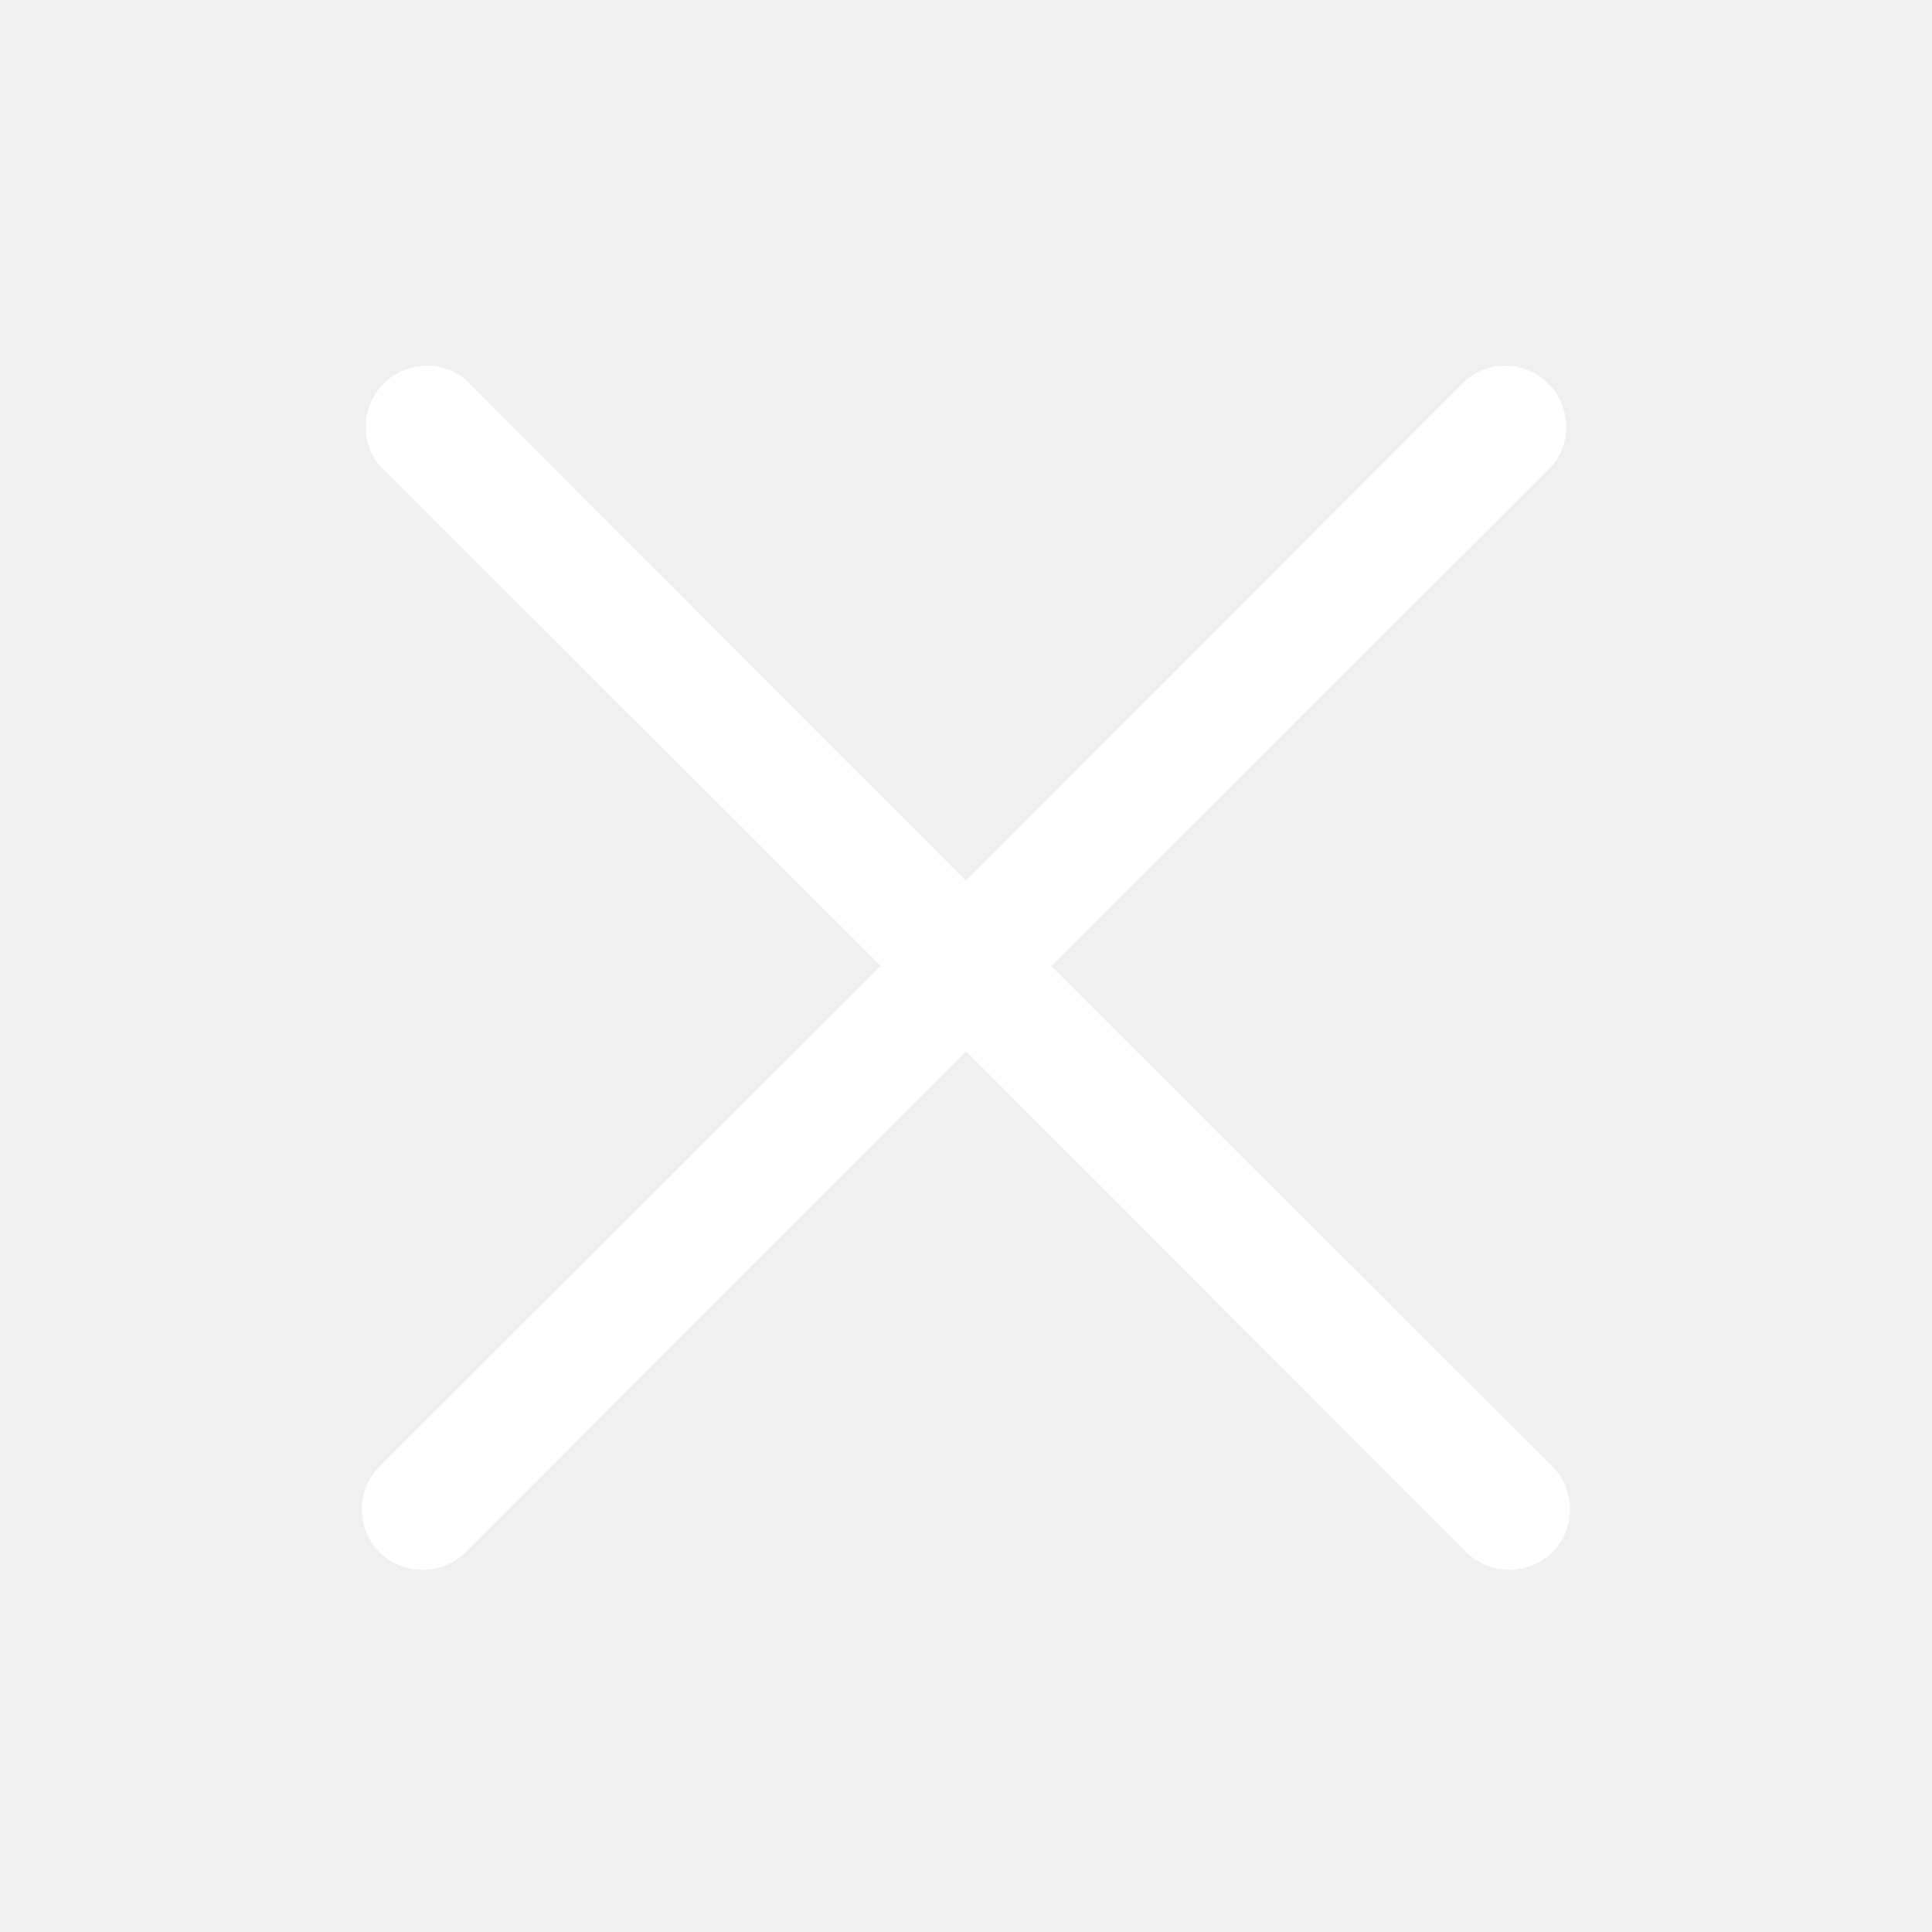
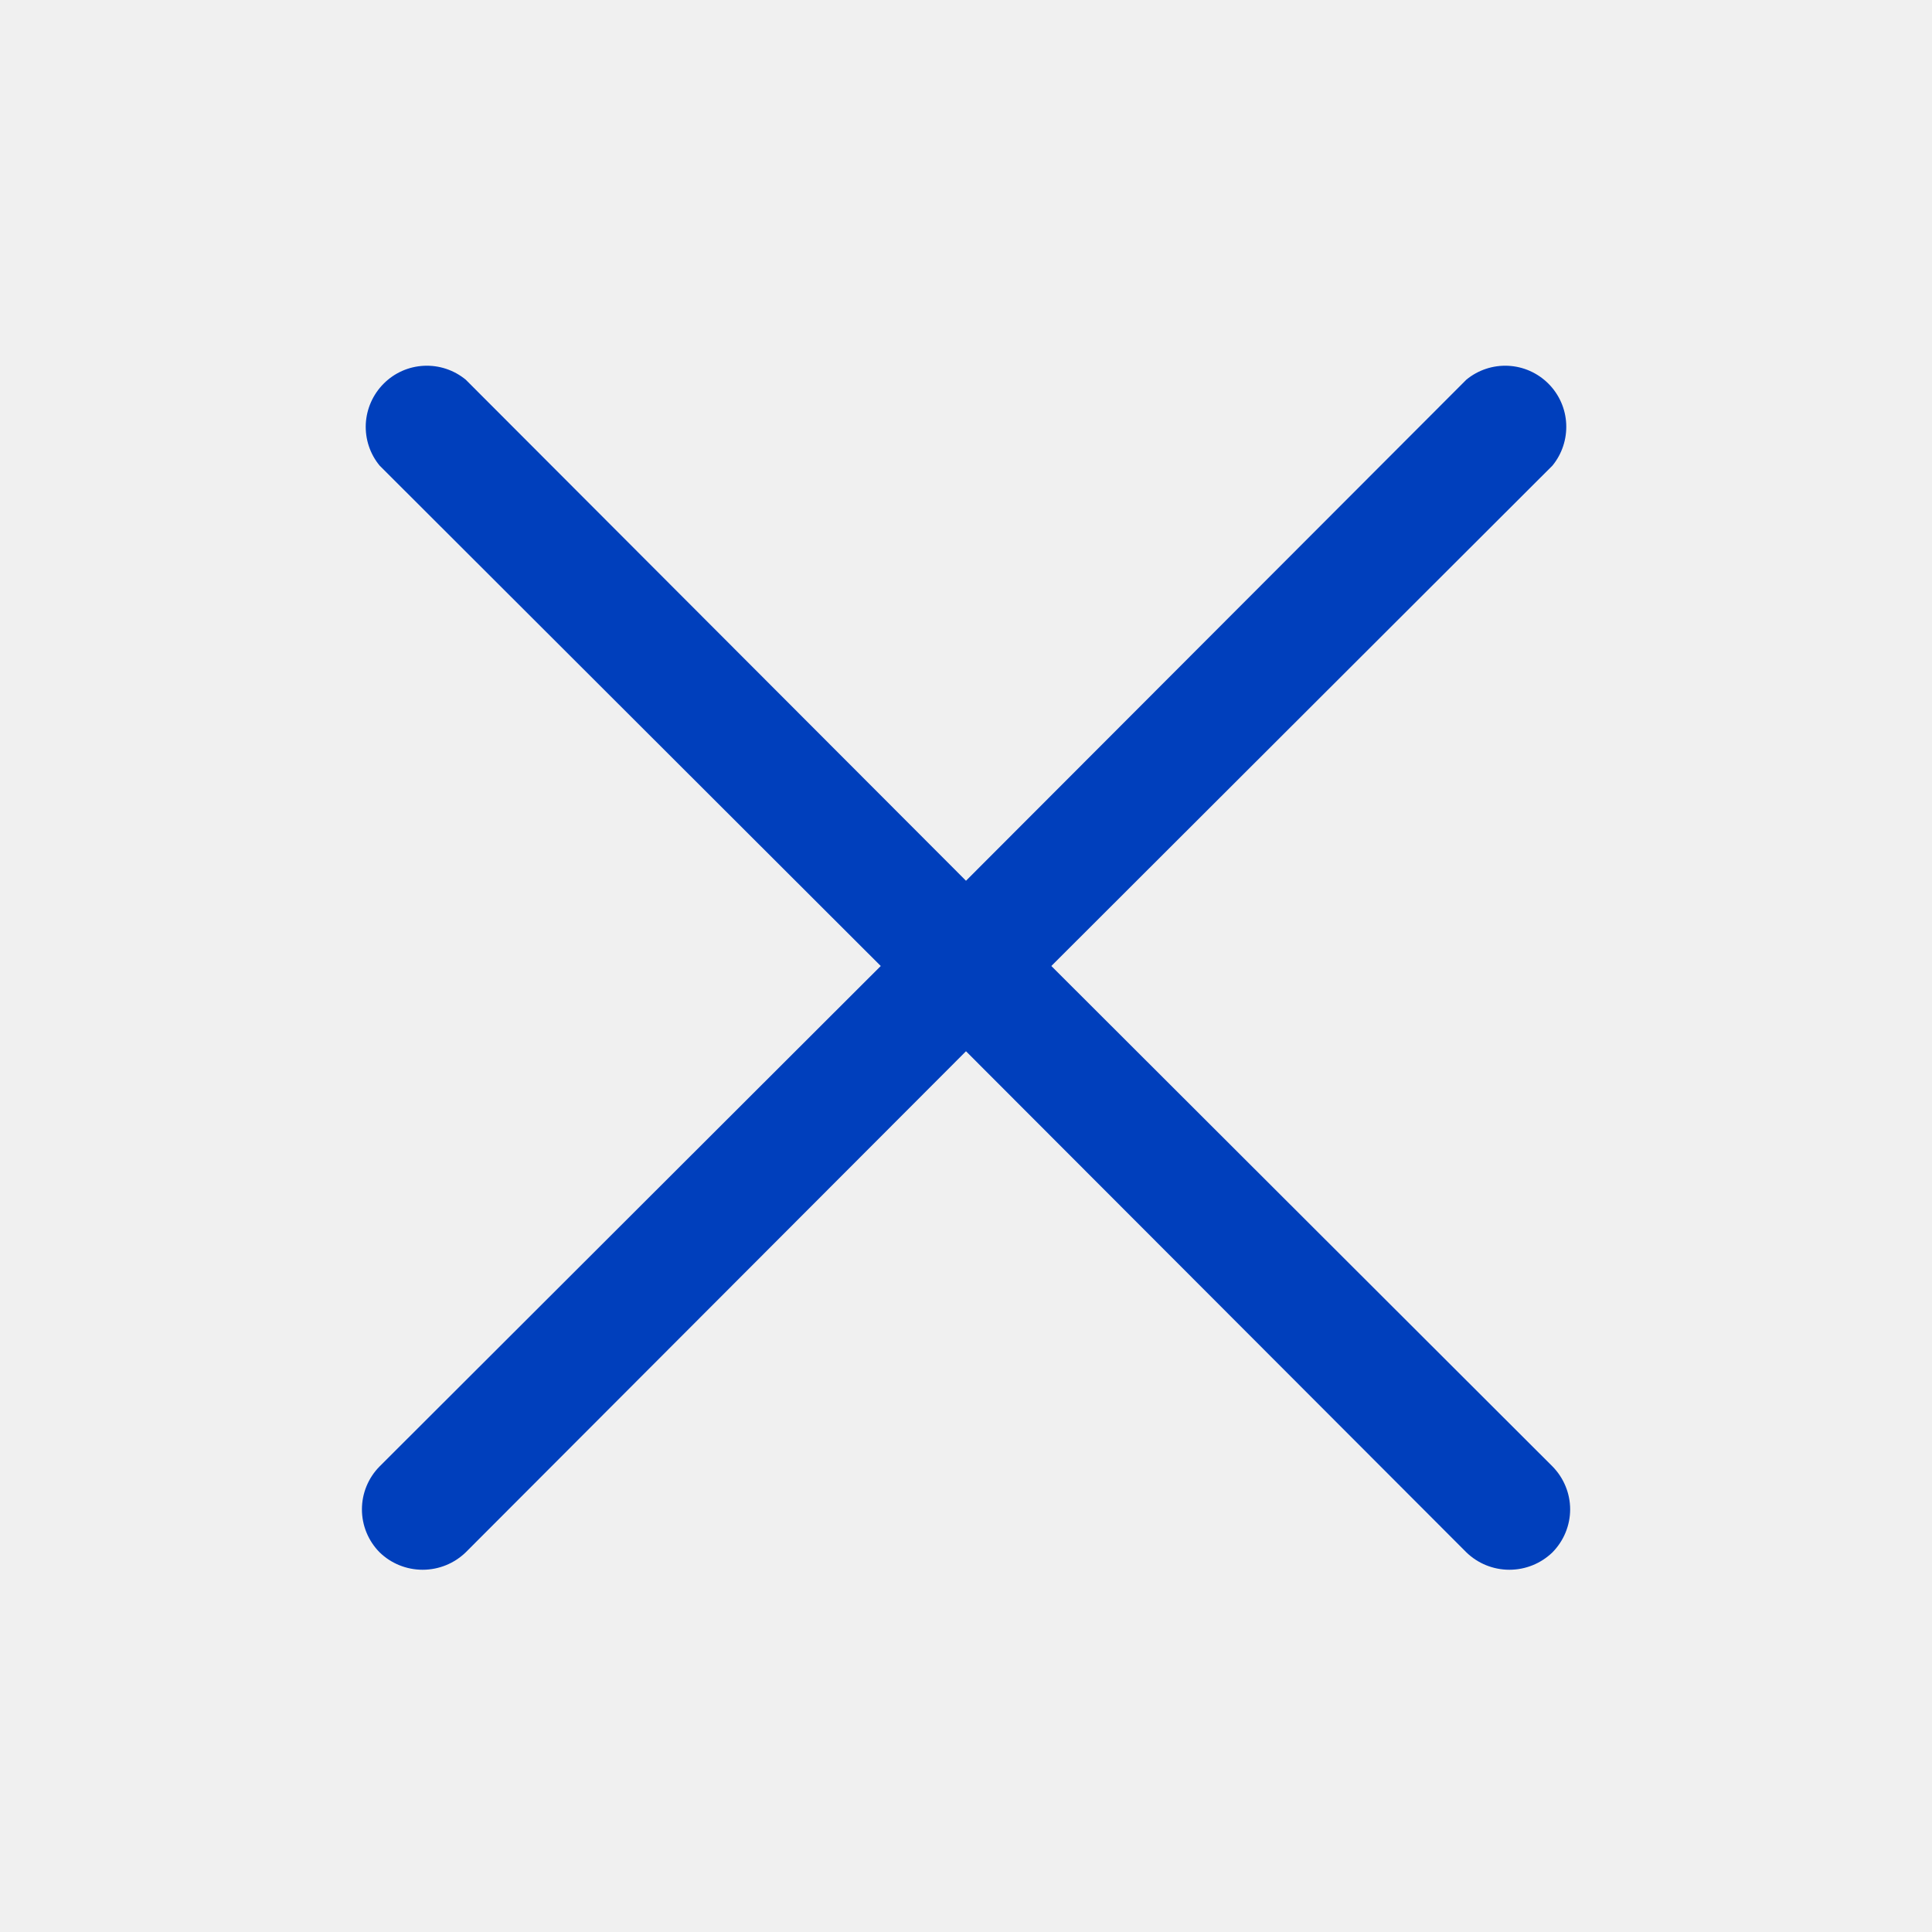
- <svg xmlns="http://www.w3.org/2000/svg" width="20" height="20" viewBox="0 0 20 20" fill="none">
+ <svg xmlns="http://www.w3.org/2000/svg" width="24" height="24" viewBox="0 0 24 24" fill="none">
  <g id="X">
-     <path id="Vector" d="M10.882 10L16.07 4.82C16.17 4.699 16.221 4.545 16.213 4.388C16.205 4.231 16.139 4.082 16.028 3.971C15.917 3.86 15.769 3.794 15.612 3.787C15.455 3.779 15.301 3.83 15.179 3.93L10 9.117L4.82 3.93C4.698 3.83 4.544 3.779 4.387 3.787C4.231 3.794 4.082 3.86 3.971 3.971C3.86 4.082 3.794 4.231 3.786 4.388C3.779 4.545 3.83 4.699 3.929 4.82L9.117 10L3.929 15.18C3.812 15.298 3.746 15.458 3.746 15.625C3.746 15.792 3.812 15.952 3.929 16.07C4.049 16.186 4.208 16.25 4.375 16.25C4.541 16.25 4.7 16.186 4.82 16.07L10 10.883L15.179 16.07C15.299 16.186 15.458 16.25 15.625 16.25C15.791 16.25 15.95 16.186 16.07 16.07C16.187 15.952 16.253 15.792 16.253 15.625C16.253 15.458 16.187 15.298 16.07 15.18L10.882 10Z" fill="white" />
+     <path id="Vector" d="M13.06 12L19.285 5.784C19.404 5.639 19.465 5.454 19.456 5.265C19.447 5.077 19.368 4.899 19.235 4.766C19.101 4.632 18.923 4.553 18.735 4.544C18.547 4.535 18.362 4.596 18.216 4.716L12 10.941L5.785 4.716C5.639 4.596 5.454 4.535 5.266 4.544C5.077 4.553 4.899 4.632 4.766 4.766C4.633 4.899 4.554 5.077 4.544 5.265C4.535 5.454 4.596 5.639 4.716 5.784L10.941 12L4.716 18.216C4.575 18.358 4.496 18.55 4.496 18.75C4.496 18.95 4.575 19.142 4.716 19.284C4.859 19.423 5.051 19.5 5.25 19.5C5.45 19.5 5.641 19.423 5.785 19.284L12 13.059L18.216 19.284C18.359 19.423 18.551 19.5 18.75 19.5C18.95 19.5 19.141 19.423 19.285 19.284C19.425 19.142 19.505 18.95 19.505 18.75C19.505 18.55 19.425 18.358 19.285 18.216L13.06 12Z" fill="#003FBC" />
  </g>
</svg>
